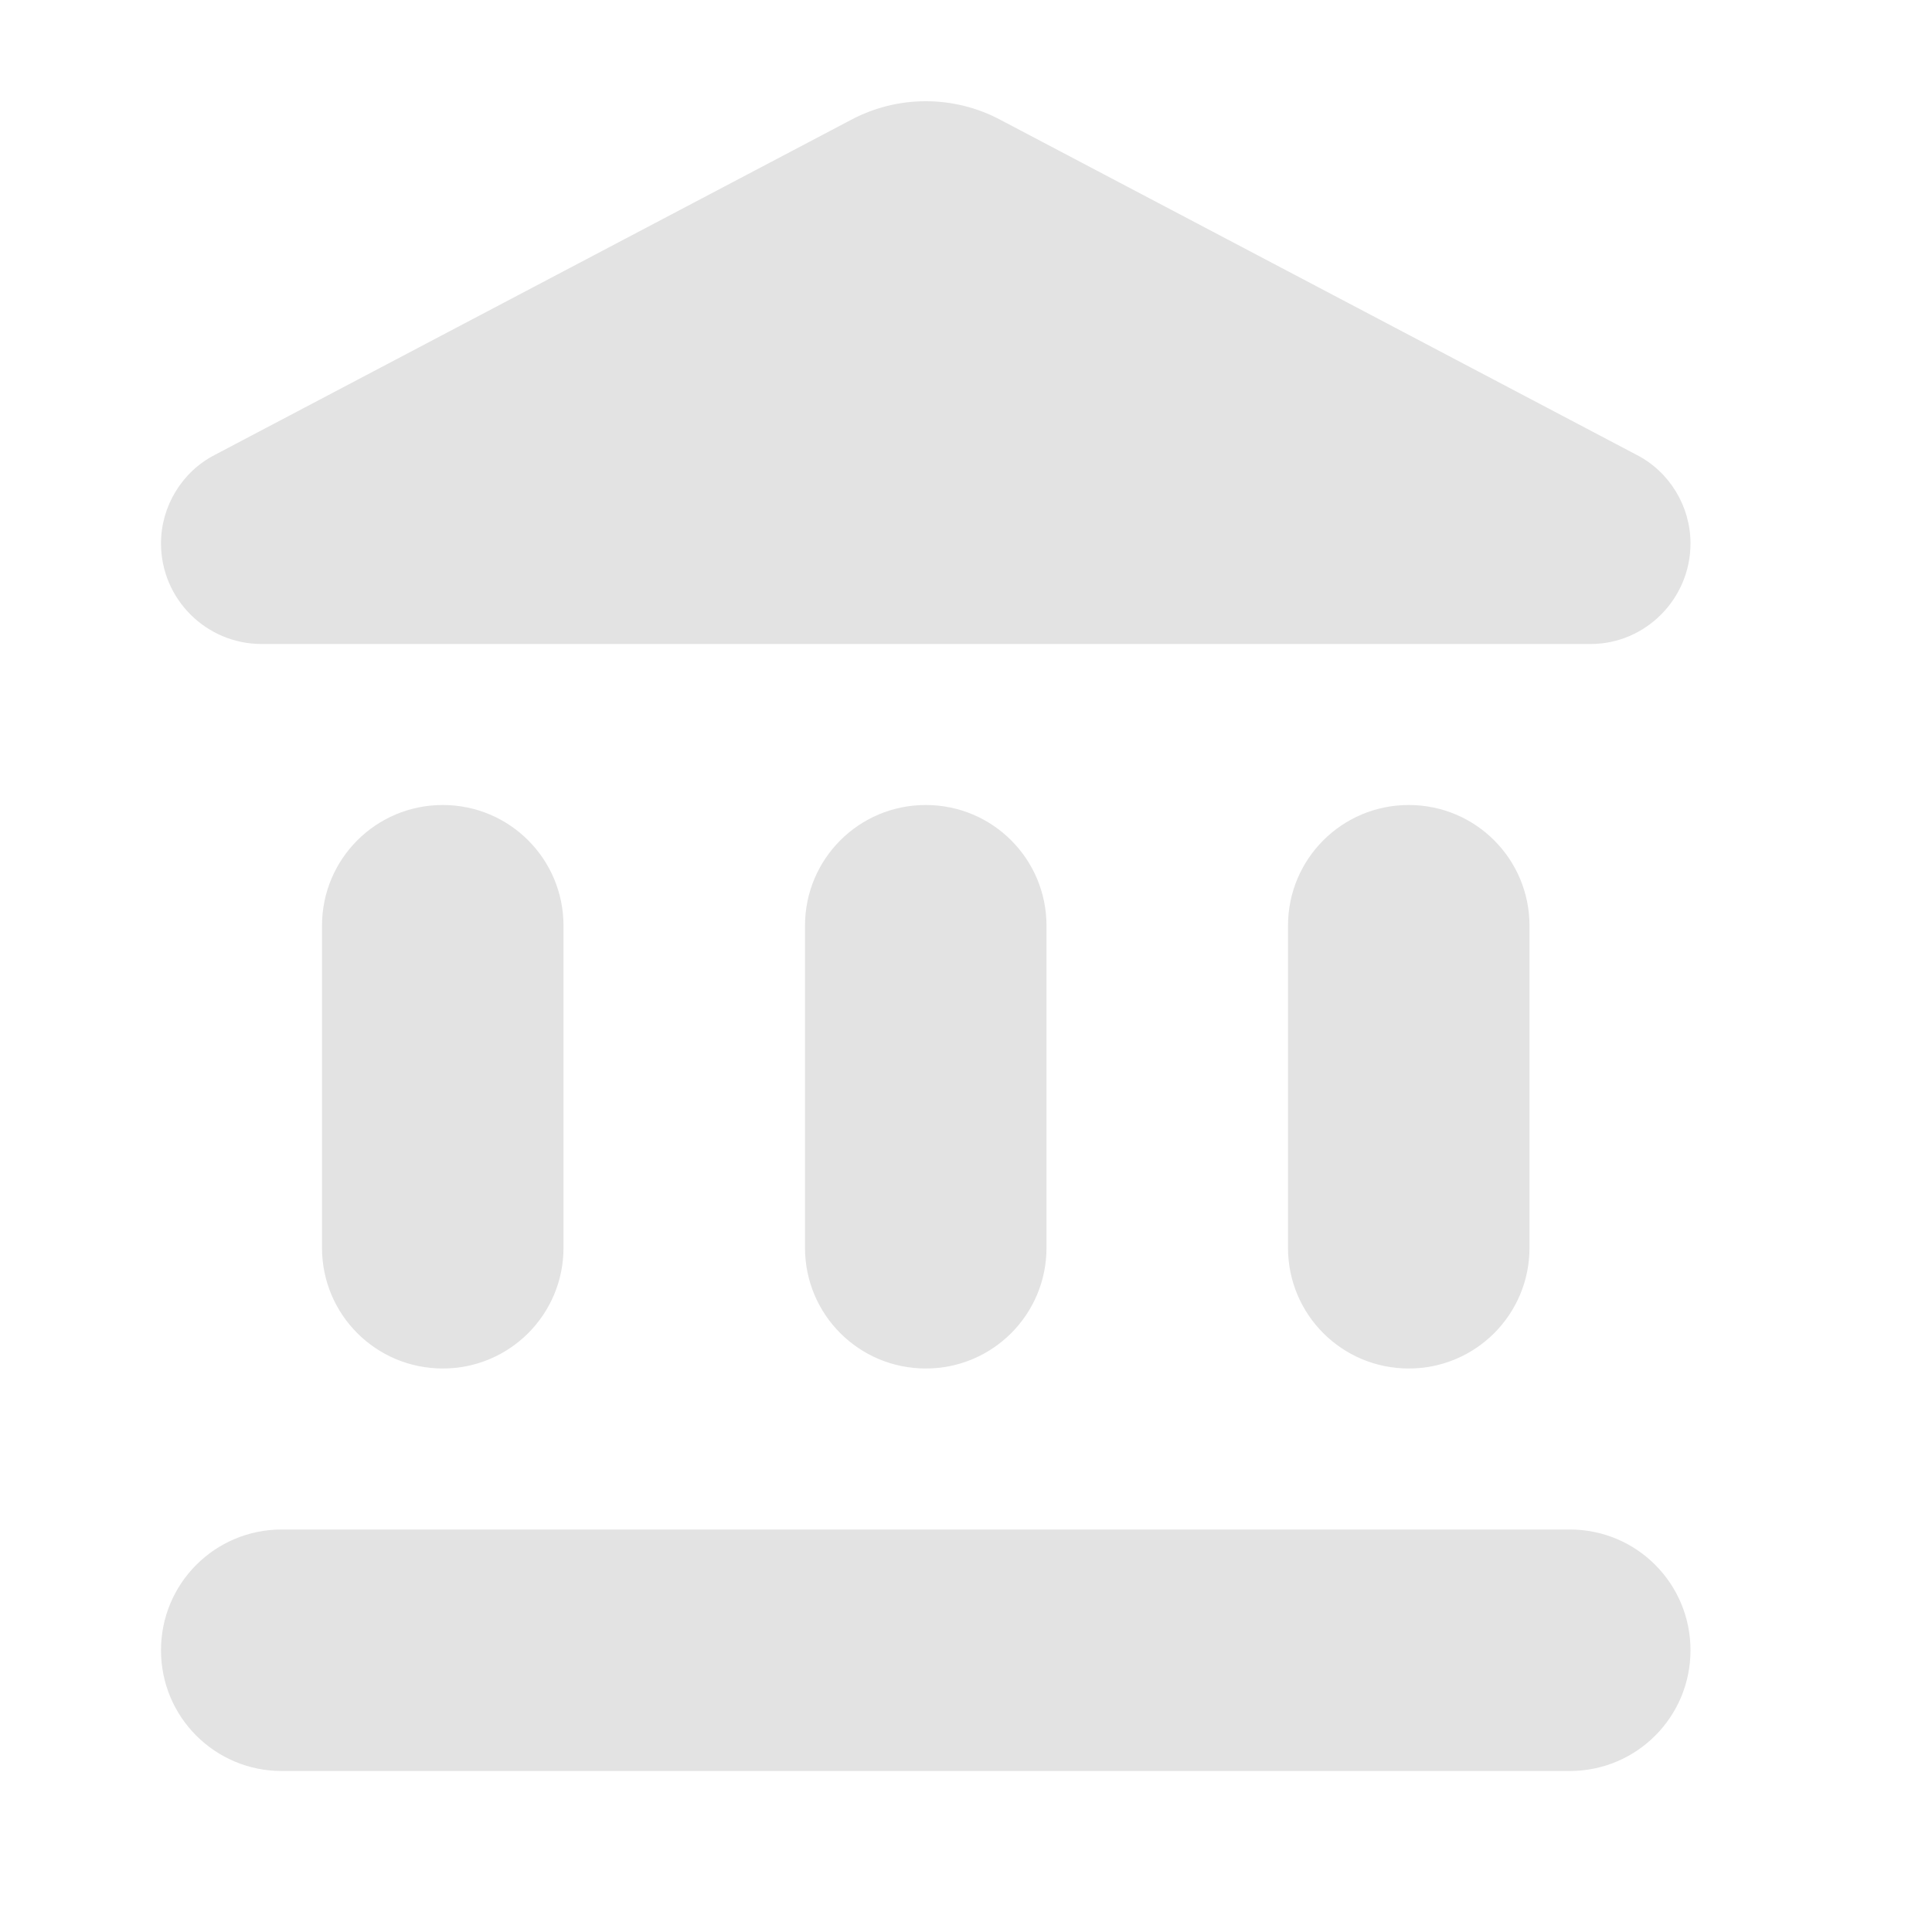
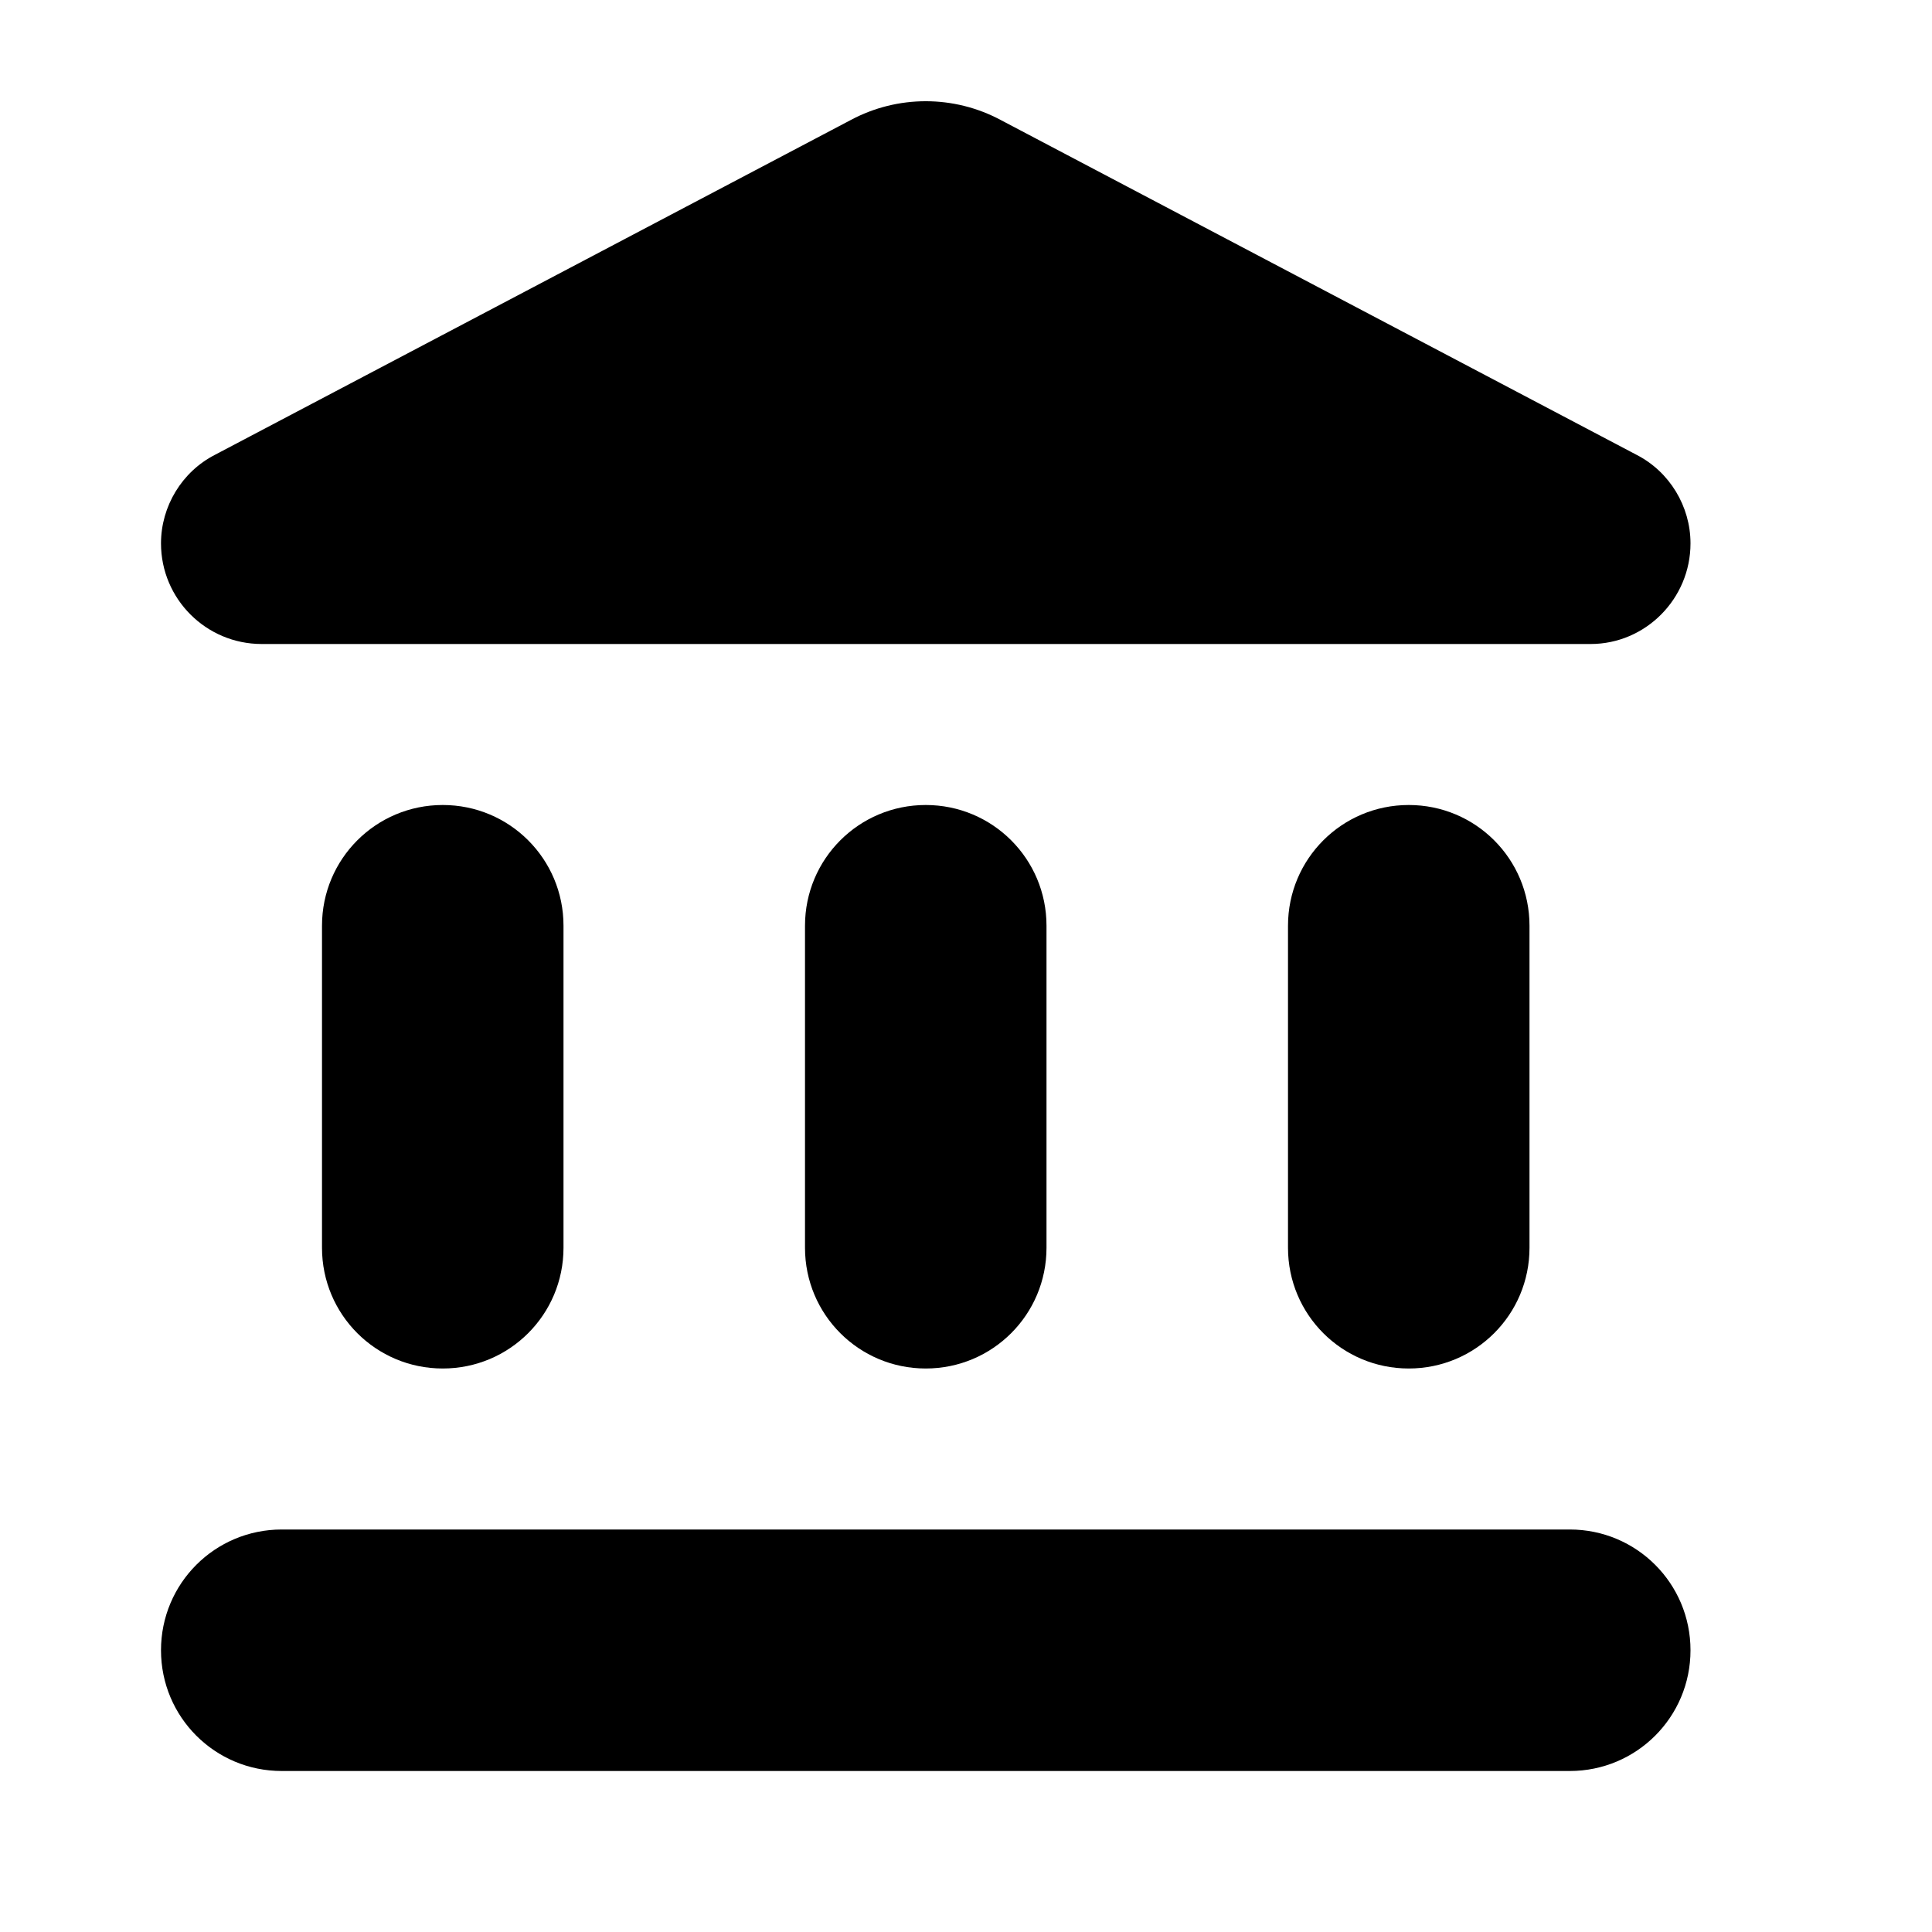
- <svg xmlns="http://www.w3.org/2000/svg" height="24px" viewBox="0 0 24 24" width="24px" fill="#e3e3e3">
+ <svg xmlns="http://www.w3.org/2000/svg" height="24px" viewBox="0 0 24 24" width="24px" class="svg-icon">
  <path d="M0 0h24v24H0V0z" fill="none" />
  <path d="M4 11.5v4c0 .83.67 1.5 1.5 1.5S7 16.33 7 15.5v-4c0-.83-.67-1.5-1.5-1.5S4 10.67 4 11.5zm6 0v4c0 .83.67 1.5 1.5 1.5s1.5-.67 1.5-1.5v-4c0-.83-.67-1.5-1.5-1.5s-1.5.67-1.5 1.5zM3.5 22h16c.83 0 1.5-.67 1.5-1.5s-.67-1.5-1.5-1.5h-16c-.83 0-1.5.67-1.5 1.5S2.67 22 3.5 22zM16 11.5v4c0 .83.67 1.5 1.5 1.5s1.5-.67 1.5-1.5v-4c0-.83-.67-1.5-1.5-1.5s-1.5.67-1.5 1.5zM10.57 1.49l-7.9 4.16c-.41.21-.67.64-.67 1.1C2 7.44 2.56 8 3.25 8h16.51C20.44 8 21 7.44 21 6.75c0-.46-.26-.89-.67-1.1l-7.9-4.16c-.58-.31-1.28-.31-1.86 0z" />
</svg>
